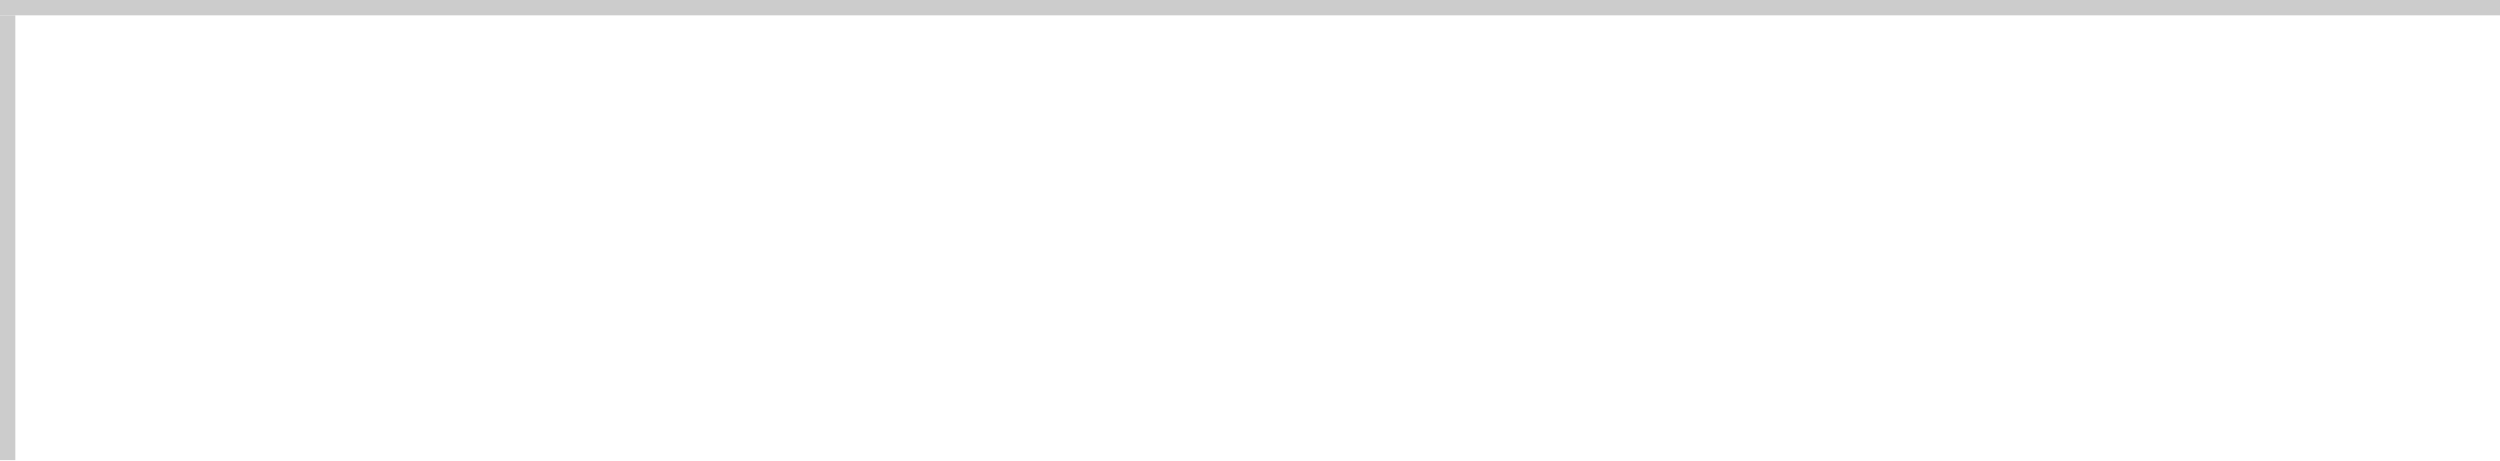
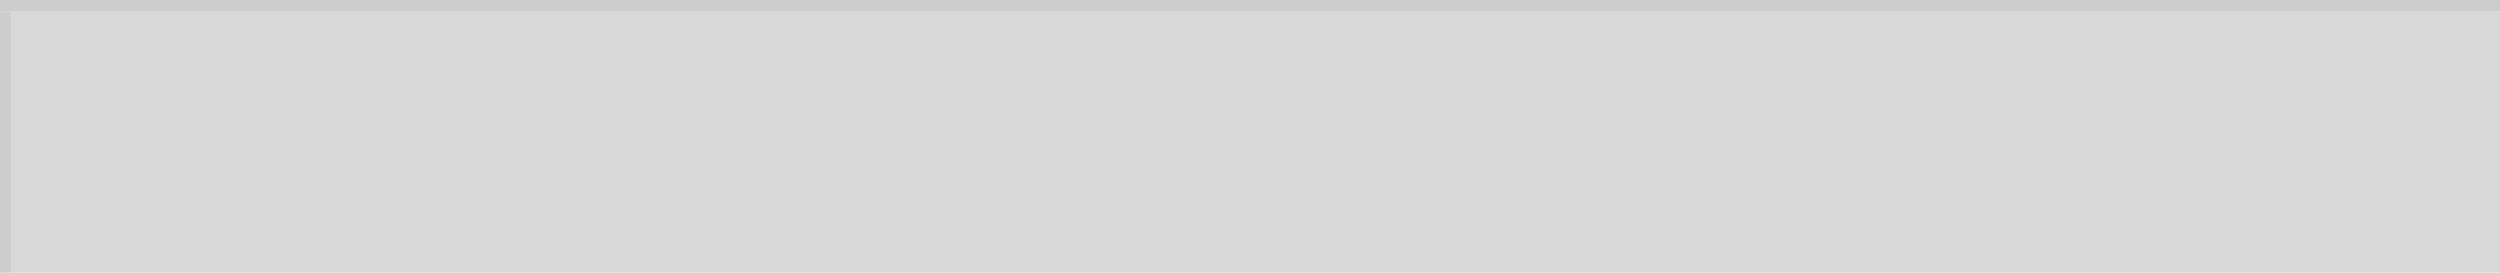
- <svg xmlns="http://www.w3.org/2000/svg" version="1.1" width="163px" height="30px" viewBox="490 114 163 30">
-   <path d="M 1 1  L 163 1  L 163 30  L 1 30  L 1 1  Z " fill-rule="nonzero" fill="rgba(255, 255, 255, 1)" stroke="none" transform="matrix(1 0 0 1 490 114 )" class="fill" />
-   <path d="M 0.5 1  L 0.5 30  " stroke-width="1" stroke-dasharray="0" stroke="rgba(204, 204, 204, 1)" fill="none" transform="matrix(1 0 0 1 490 114 )" class="stroke" />
-   <path d="M 0 0.5  L 163 0.5  " stroke-width="1" stroke-dasharray="0" stroke="rgba(204, 204, 204, 1)" fill="none" transform="matrix(1 0 0 1 490 114 )" class="stroke" />
+ <svg xmlns="http://www.w3.org/2000/svg" version="1.1" width="220px" height="24px" viewBox="0 0 220 24">
+   <path d="M 1 1  L 220 1  L 220 24  L 1 24  L 1 1  Z " fill-rule="nonzero" fill="rgba(215, 215, 215, 1)" stroke="none" class="fill" />
+   <path d="M 0.5 1  L 0.5 24  " stroke-width="1" stroke-dasharray="0" stroke="rgba(204, 204, 204, 1)" fill="none" class="stroke" />
+   <path d="M 0 0.5  L 220 0.5  " stroke-width="1" stroke-dasharray="0" stroke="rgba(204, 204, 204, 1)" fill="none" class="stroke" />
</svg>
